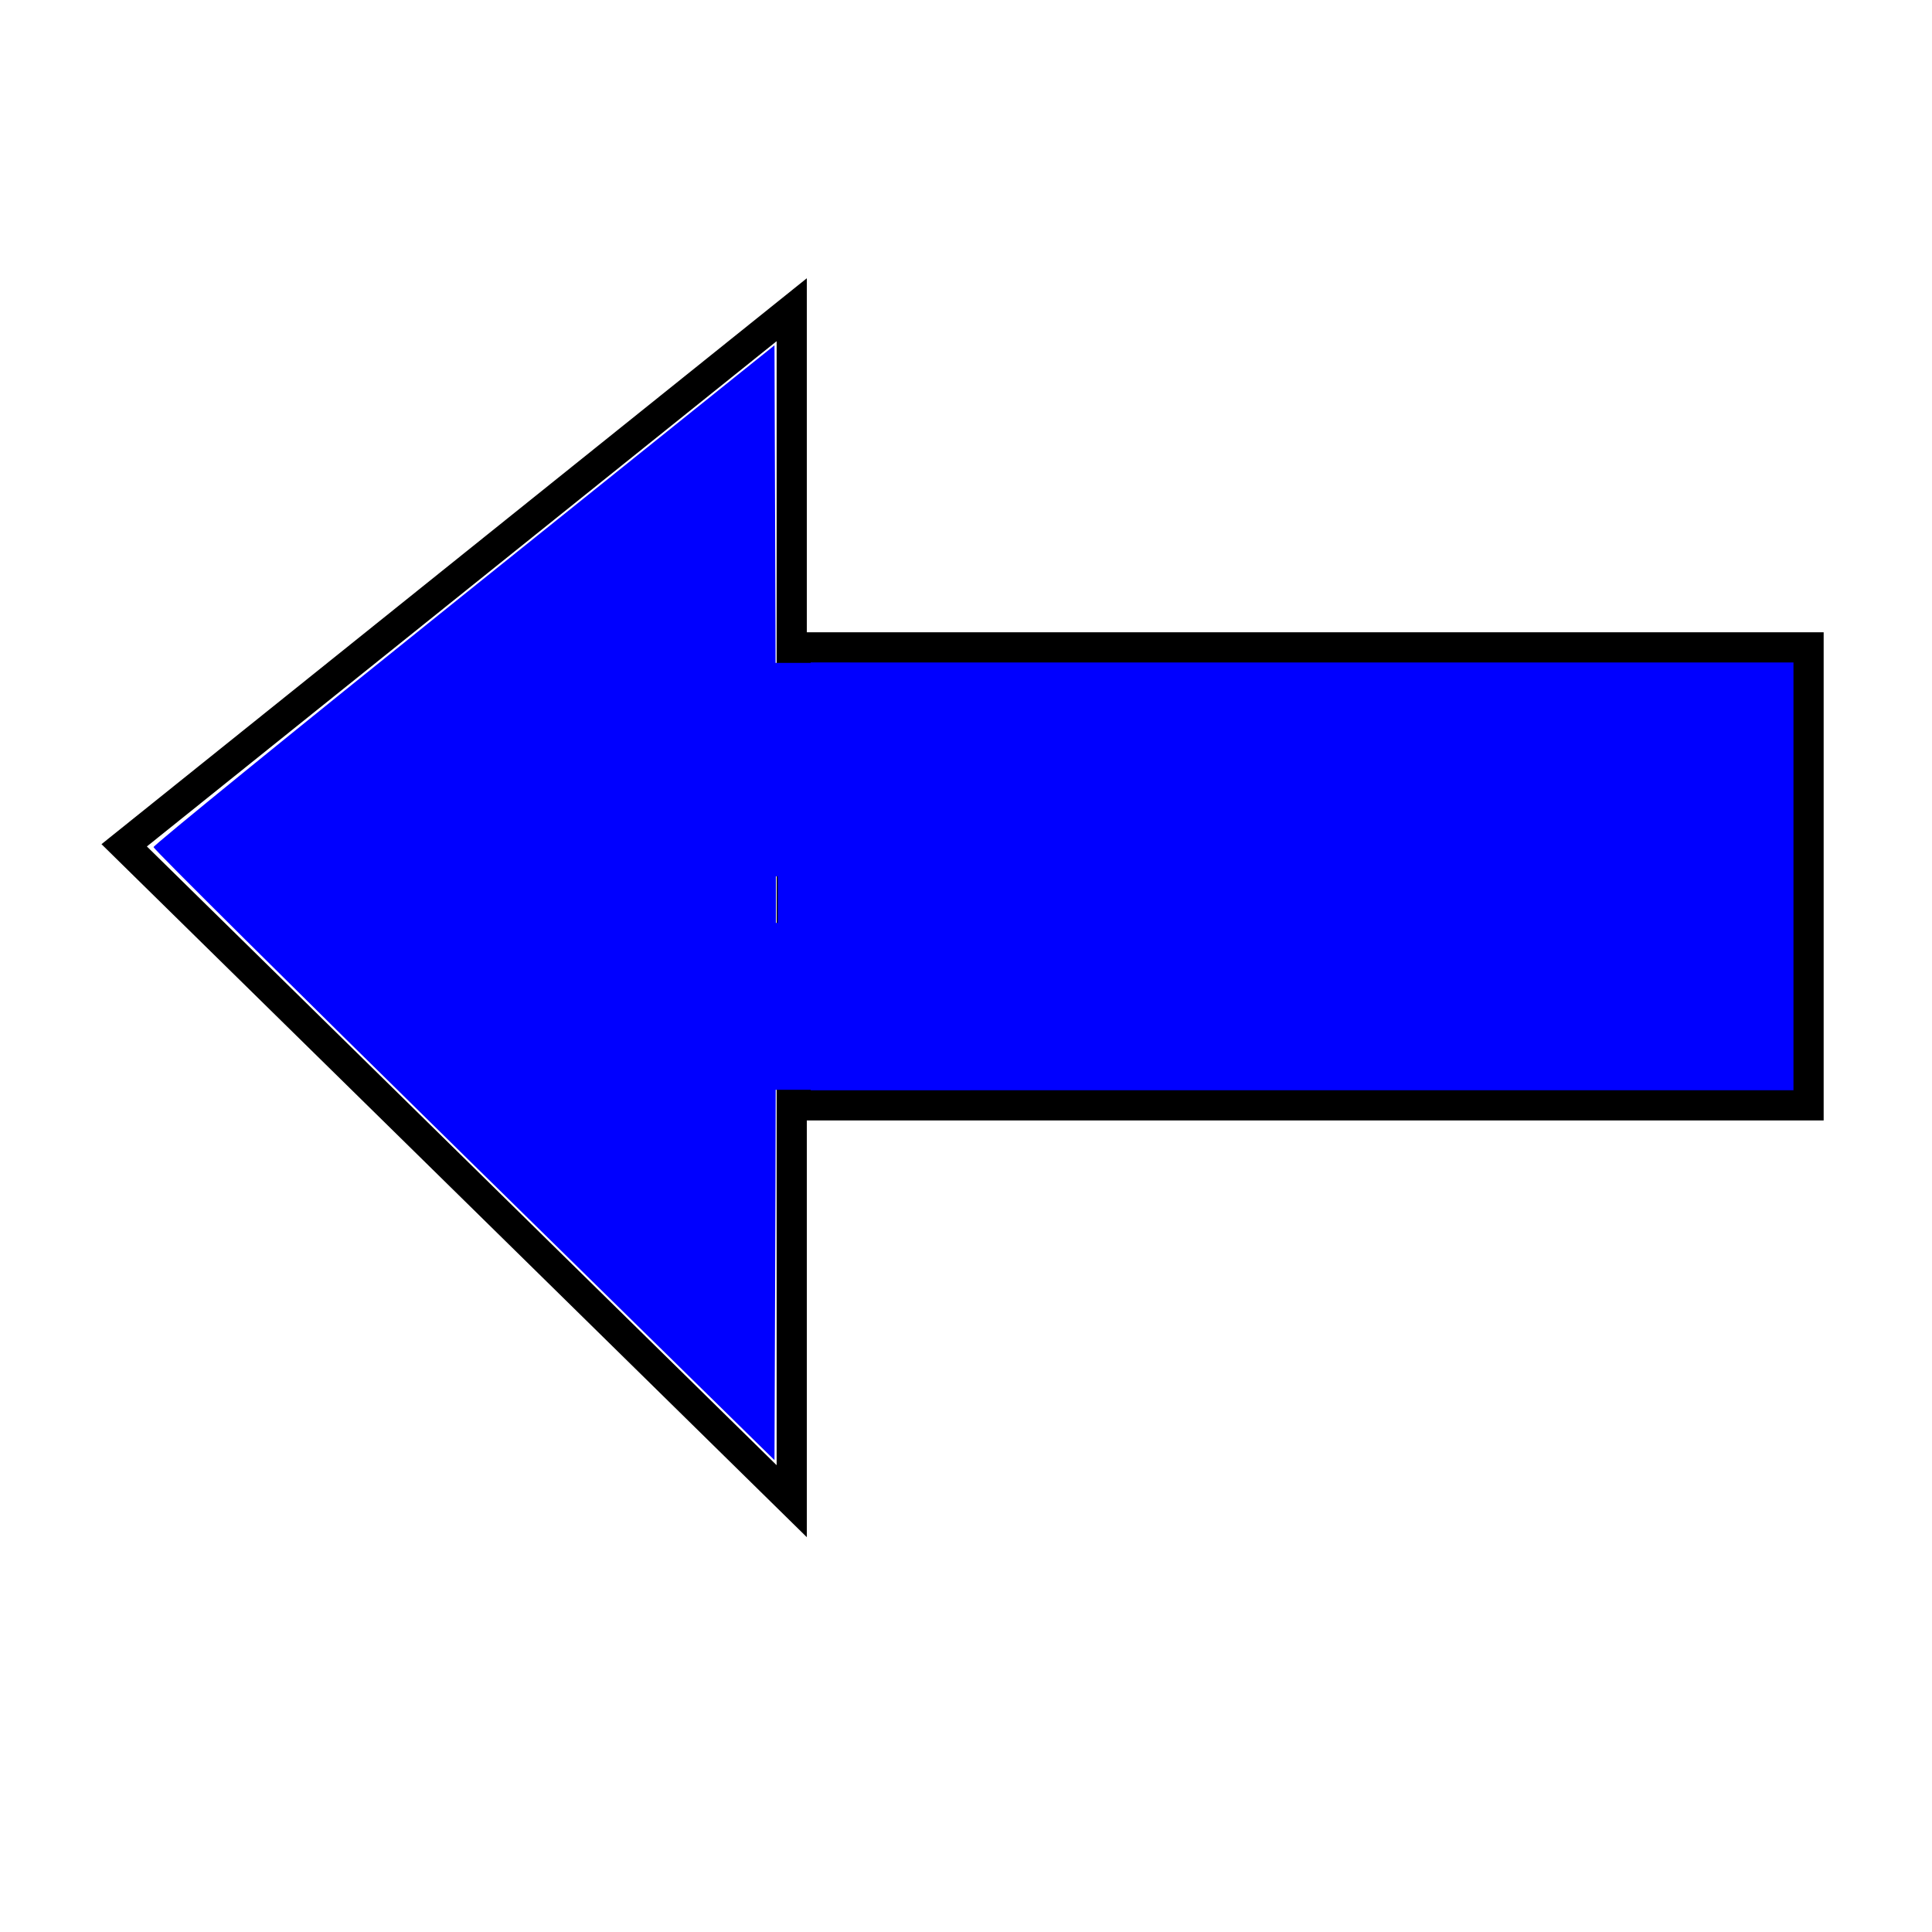
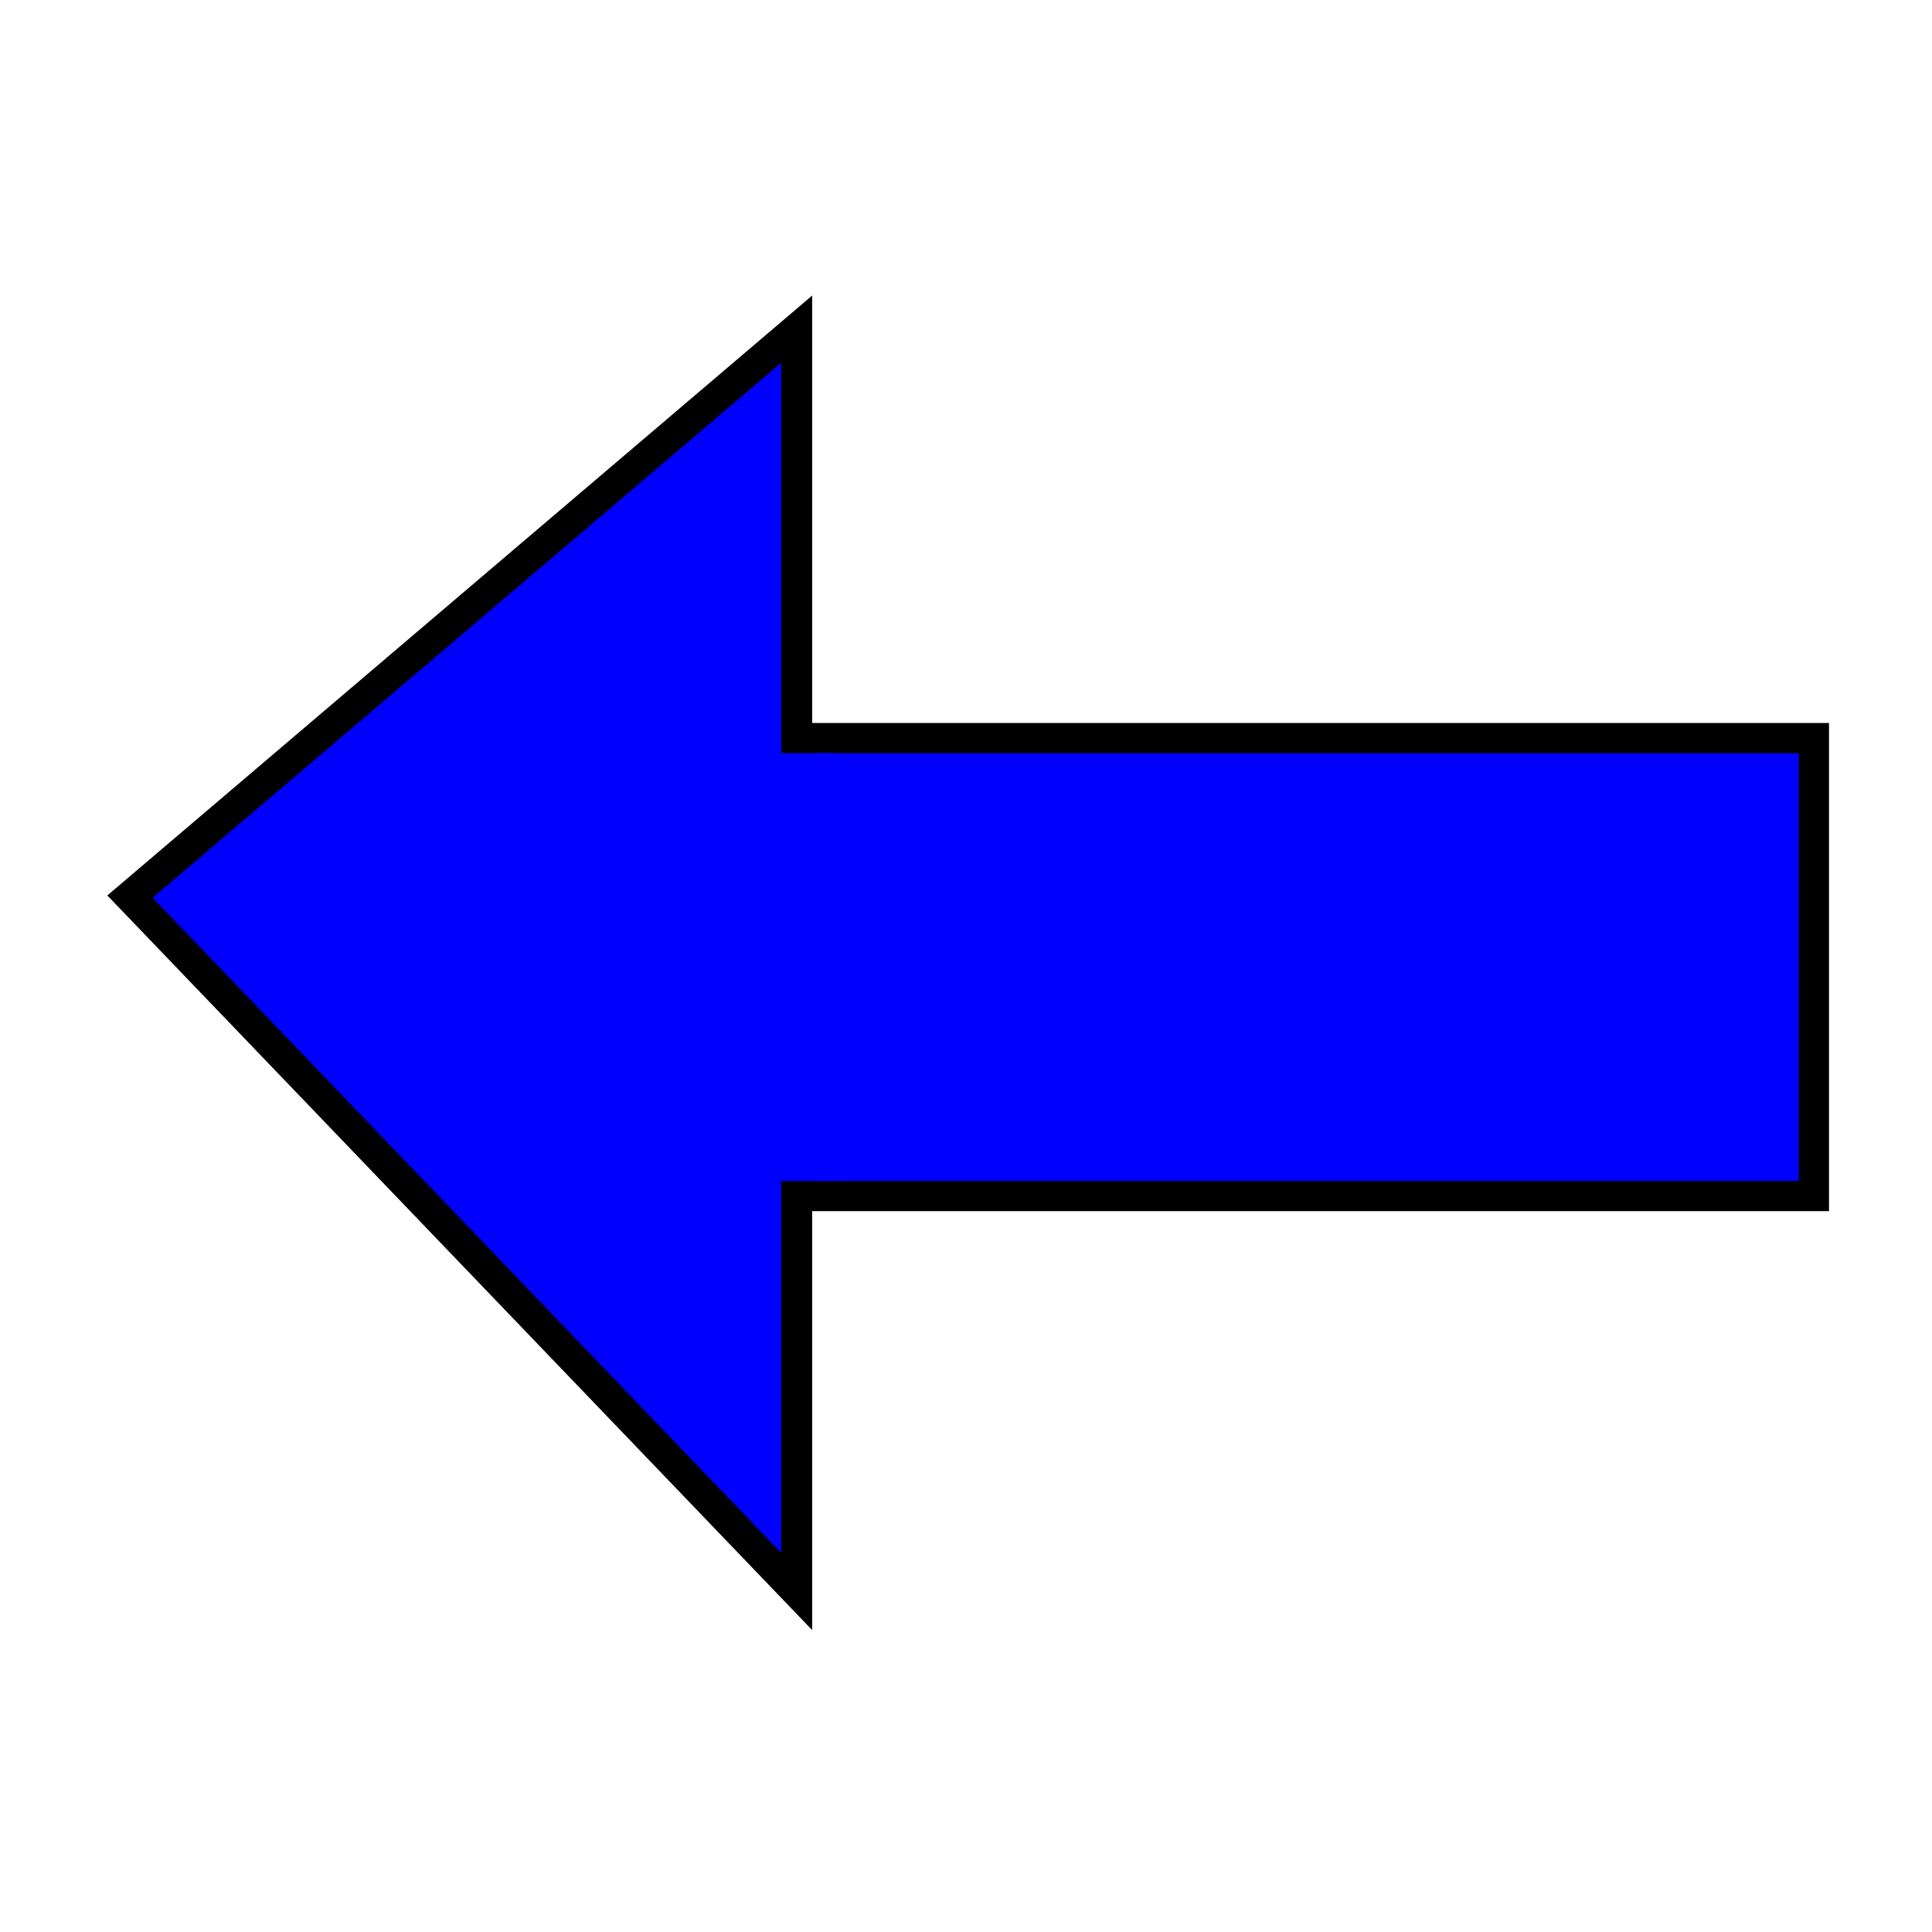
<svg xmlns="http://www.w3.org/2000/svg" width="64px" height="64px" id="svg2383">
  <defs id="defs2385">
    </defs>
  <g id="layer1">
-     <path style="fill:none;fill-rule:evenodd;stroke:#000000;stroke-width:1px;stroke-linecap:butt;stroke-linejoin:miter;stroke-opacity:1" d="M 26.227,10.26 L 26.227,49.729 L 4.114,28.002 L 26.227,10.26 z" id="path2403" />
-     <rect style="fill:#0000ff;fill-rule:evenodd;stroke:#000000;stroke-width:1px;stroke-linecap:butt;stroke-linejoin:miter;stroke-opacity:1" id="rect2405" width="33.555" height="15.171" x="26.356" y="21.445" />
-     <path style="fill:#0000ff;fill-opacity:1" d="M 15.371,38.273 C 9.714,32.72 5.086,28.125 5.086,28.062 C 5.086,28 9.714,24.234 15.371,19.694 L 25.656,11.439 L 25.689,20.722 C 25.707,25.828 25.707,34.137 25.689,39.187 L 25.656,48.369 L 15.371,38.273 z" id="path2427" />
-     <path style="fill:#0000ff;fill-opacity:1" id="path2429" d="M 27.078,22.292 C 27.068,22.684 27.072,23.077 27.074,23.47 C 27.076,23.757 27.077,24.045 27.077,24.333 C 27.077,24.59 27.077,24.847 27.077,25.104 C 27.068,25.329 27.133,25.548 27.166,25.769 C 27.172,25.992 27.233,26.206 27.276,26.423 C 27.317,26.663 27.319,26.906 27.362,27.145 C 27.416,27.403 27.44,27.664 27.453,27.927 C 27.464,28.185 27.464,28.444 27.464,28.703 C 27.464,28.96 27.464,29.217 27.463,29.474 C 27.463,29.731 27.463,29.988 27.463,30.245 C 27.463,30.503 27.463,30.76 27.463,31.017 C 27.463,31.274 27.463,31.531 27.463,31.788 C 27.476,32.025 27.456,32.257 27.426,32.49 C 27.424,32.69 27.444,32.889 27.452,33.089 L 25.753,33.963 C 25.745,33.757 25.73,33.553 25.714,33.348 C 25.717,33.239 25.752,33.147 25.763,33.04 C 25.775,32.913 25.753,32.782 25.763,32.655 C 25.763,32.397 25.763,32.14 25.763,31.883 C 25.763,31.626 25.763,31.369 25.763,31.112 C 25.763,30.855 25.763,30.597 25.763,30.34 C 25.763,30.083 25.763,29.826 25.764,29.569 C 25.764,29.313 25.765,29.057 25.757,28.801 C 25.747,28.547 25.73,28.293 25.678,28.043 C 25.631,27.804 25.617,27.565 25.59,27.323 C 25.549,27.102 25.477,26.887 25.475,26.66 C 25.445,26.429 25.375,26.204 25.377,25.971 C 25.377,25.714 25.377,25.457 25.377,25.2 C 25.378,24.911 25.379,24.622 25.38,24.332 C 25.383,23.941 25.387,23.55 25.377,23.159 L 27.078,22.292 z" />
-     <rect style="fill:#0000ff;fill-opacity:1" id="rect2433" width="11.828" height="6.814" x="21.599" y="22.216" />
-     <rect style="fill:#0000ff;fill-opacity:1" id="rect2435" width="5.014" height="2.057" x="23.142" y="21.959" />
-     <rect style="fill:#0000ff;fill-opacity:1" id="rect2437" width="10.028" height="5.528" x="22.113" y="30.573" />
+     <path style="fill:#0000ff;fill-rule:evenodd;stroke:#000000;stroke-width:1.029px;stroke-linecap:butt;stroke-linejoin:miter;stroke-opacity:1" d="M 26.39,10.904 L 26.39,52.72 L 4.305,29.701 L 26.39,10.904 z" id="path2403" />
+     <rect style="fill:#0000ff;fill-rule:evenodd;stroke:#000000;stroke-width:1px;stroke-linecap:butt;stroke-linejoin:miter;stroke-opacity:1" id="rect2405" width="33.555" height="15.171" x="26.533" y="24.45" />
+     <rect style="fill:#0000ff;fill-opacity:1" id="rect2437" width="2.153" height="14.173" x="25.54" y="24.949" />
  </g>
</svg>
